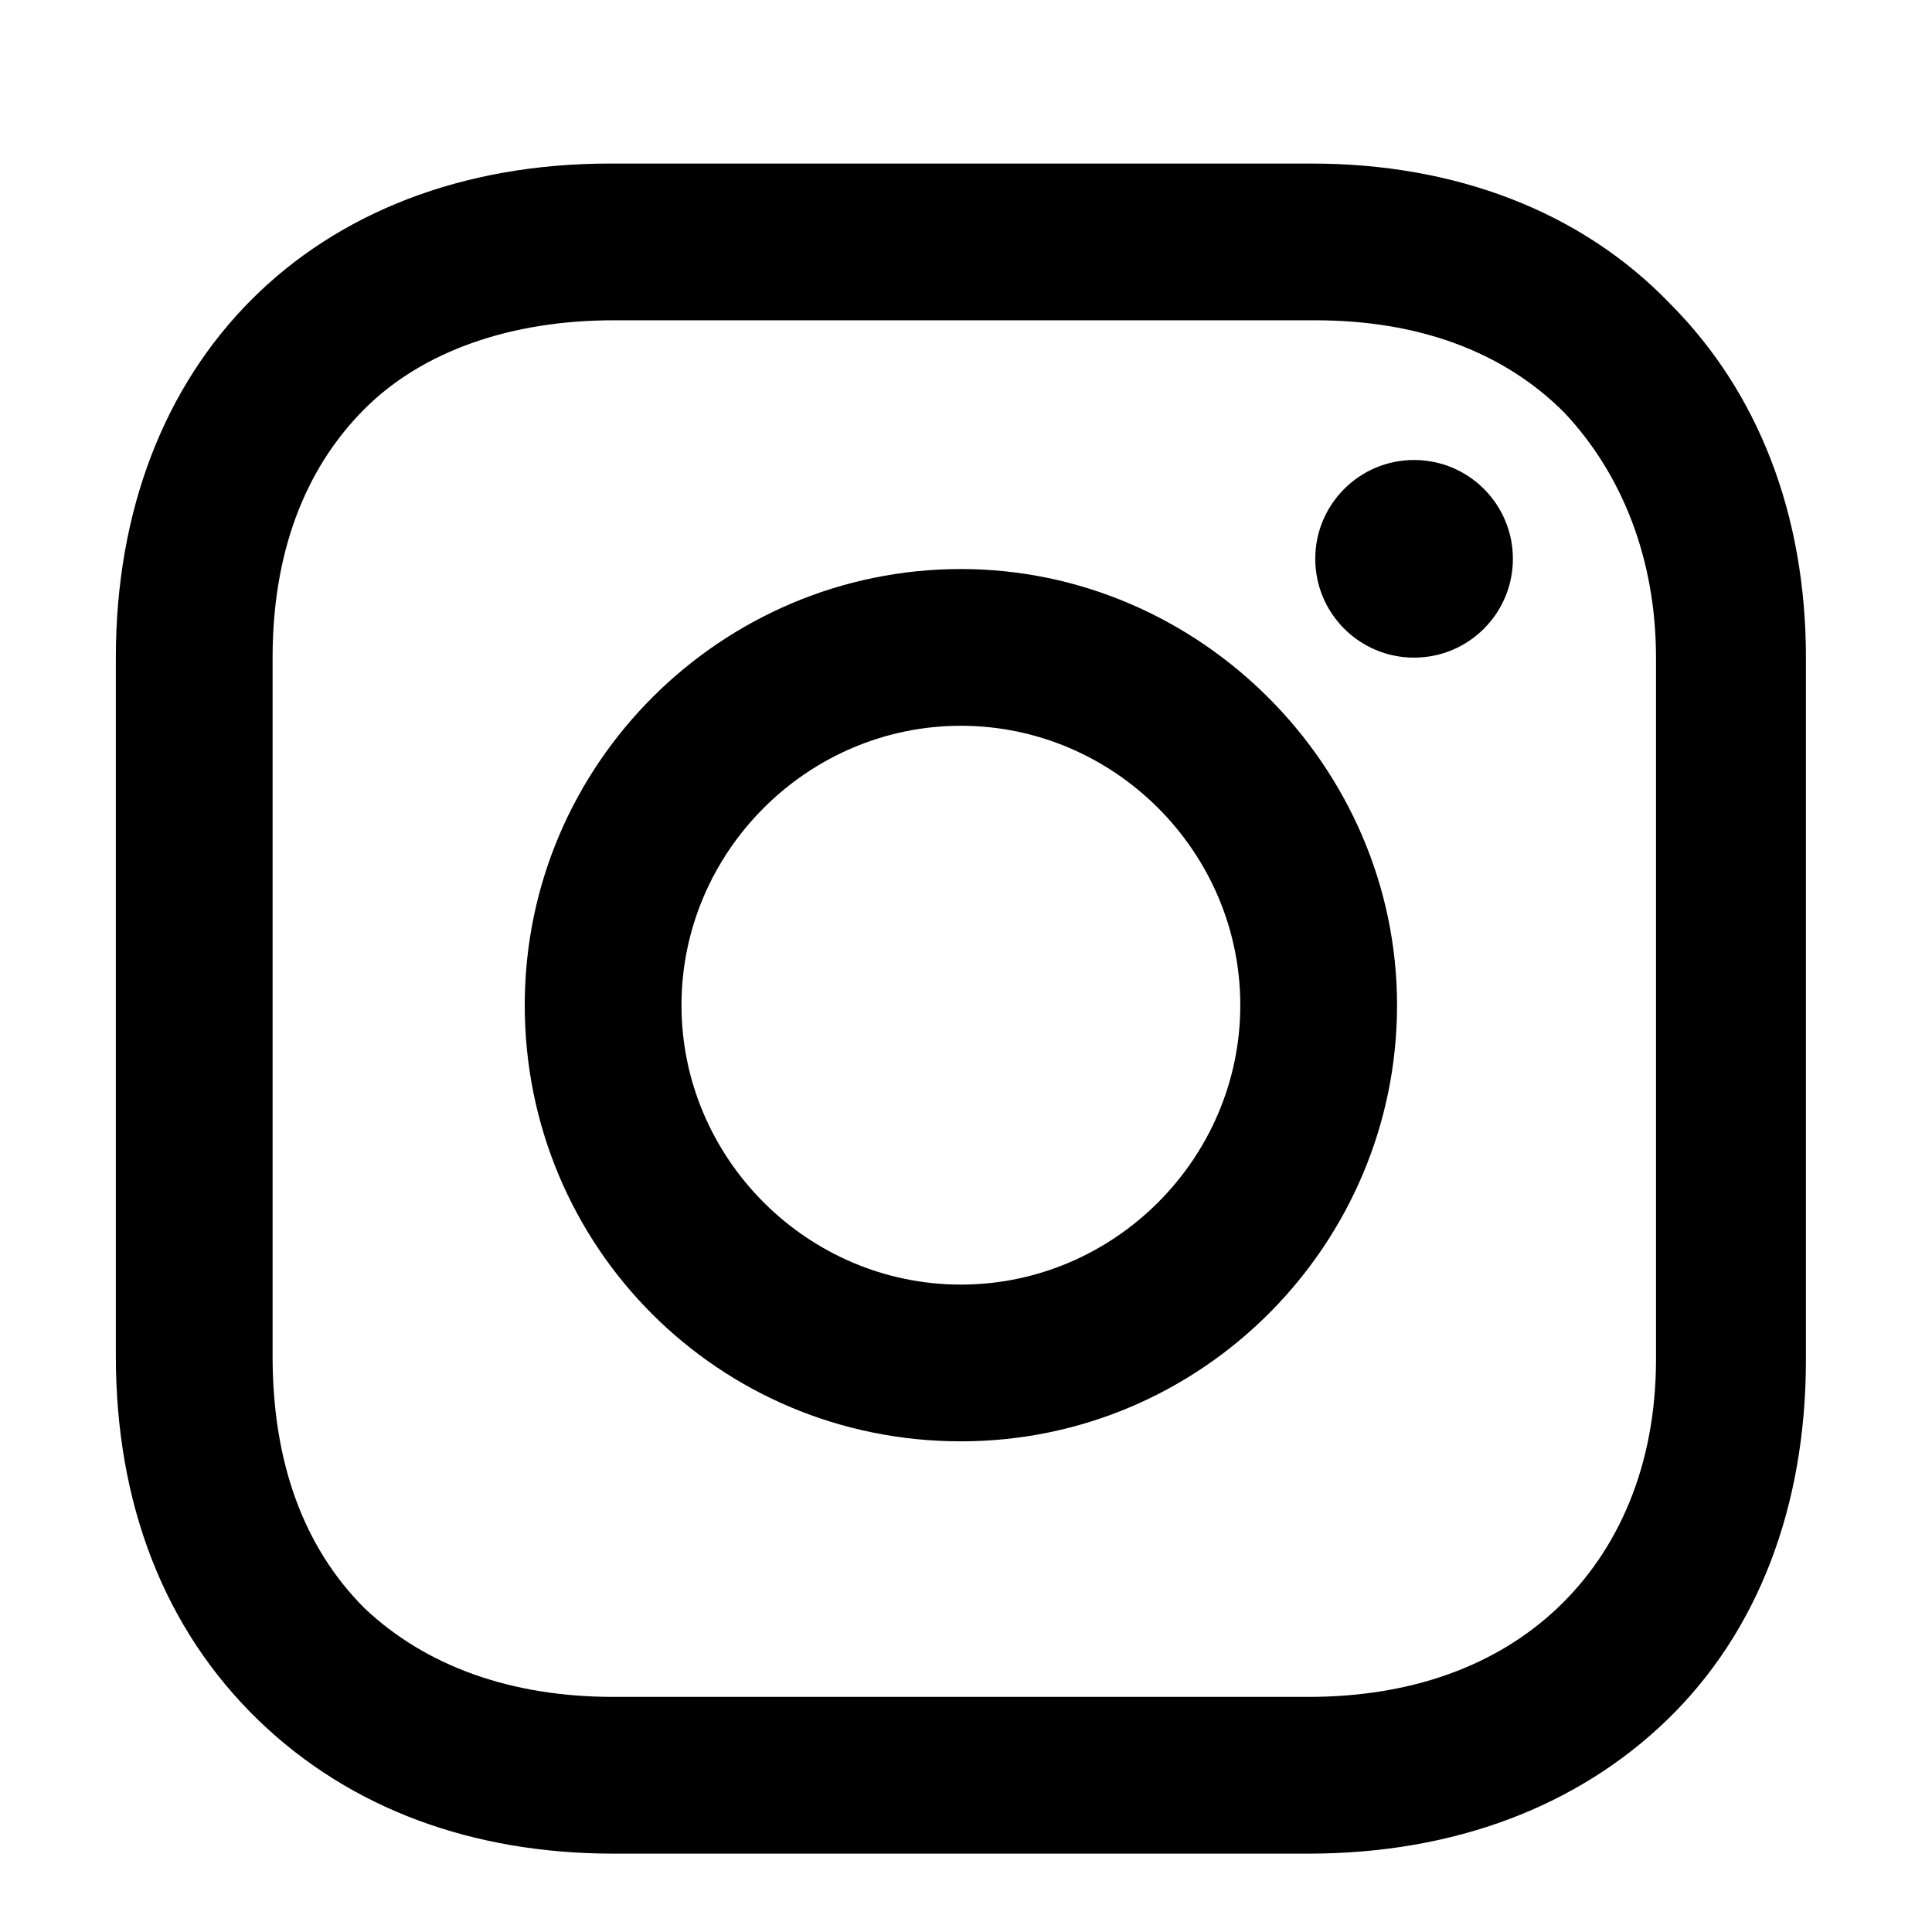
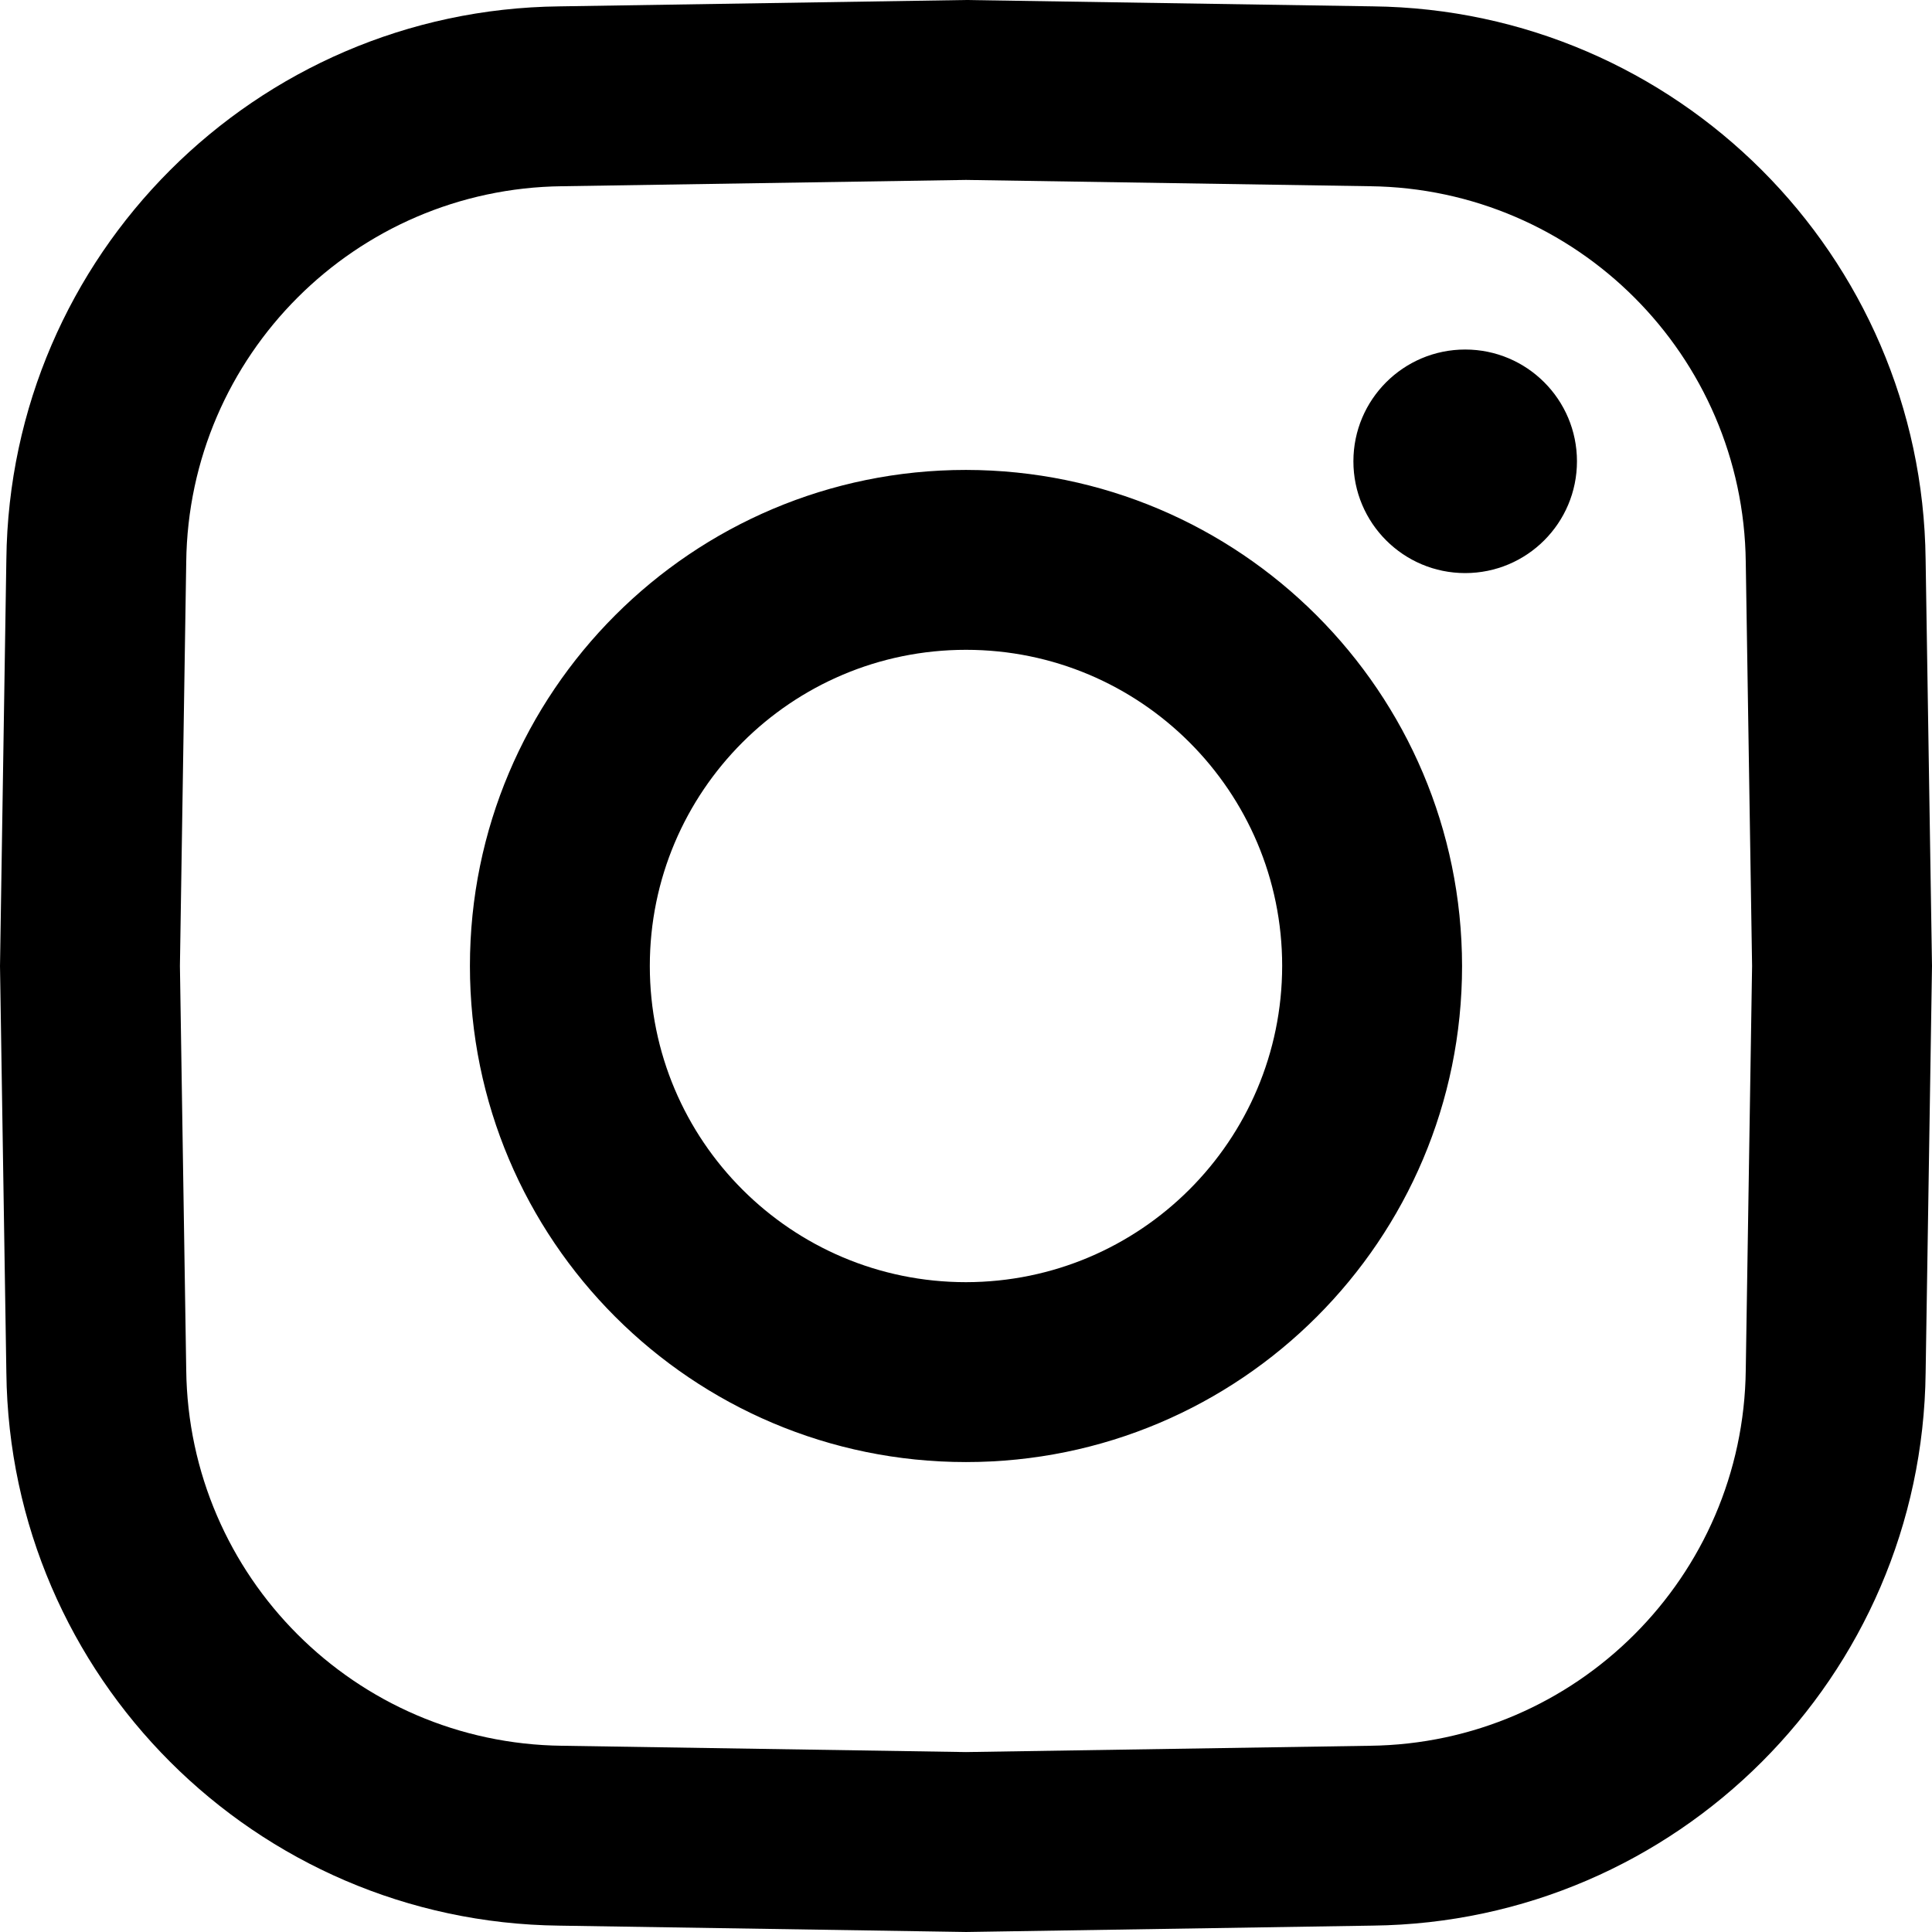
- <svg xmlns="http://www.w3.org/2000/svg" version="1.1" id="Layer_1" x="0px" y="0px" viewBox="0 0 56.7 56.7" enable-background="new 0 0 56.7 56.7" xml:space="preserve">
-   <g>
-     <path d="M28.2,16.7c-7,0-12.8,5.7-12.8,12.8s5.7,12.8,12.8,12.8S41,36.5,41,29.5S35.2,16.7,28.2,16.7z M28.2,37.7   c-4.5,0-8.2-3.7-8.2-8.2s3.7-8.2,8.2-8.2s8.2,3.7,8.2,8.2S32.7,37.7,28.2,37.7z" />
-     <circle cx="41.5" cy="16.4" r="2.9" />
-     <path d="M49,8.9c-2.6-2.7-6.3-4.1-10.5-4.1H17.9c-8.7,0-14.5,5.8-14.5,14.5v20.5c0,4.3,1.4,8,4.2,10.7c2.7,2.6,6.3,3.9,10.4,3.9   h20.4c4.3,0,7.9-1.4,10.5-3.9c2.7-2.6,4.1-6.3,4.1-10.6V19.3C53,15.1,51.6,11.5,49,8.9z M48.6,39.9c0,3.1-1.1,5.6-2.9,7.3   s-4.3,2.6-7.3,2.6H18c-3,0-5.5-0.9-7.3-2.6C8.9,45.4,8,42.9,8,39.8V19.3c0-3,0.9-5.5,2.7-7.3c1.7-1.7,4.3-2.6,7.3-2.6h20.6   c3,0,5.5,0.9,7.3,2.7c1.7,1.8,2.7,4.3,2.7,7.2V39.9L48.6,39.9z" />
-   </g>
+ <svg xmlns="http://www.w3.org/2000/svg" data-name="Google alt" id="Google_alt" viewBox="0 0 420 419.997">
+   <path d="M388.818,146.28a24.3,24.3,0,1,1-24.295-24.295A24.3,24.3,0,0,1,388.818,146.28ZM466,256l-0.005.306-1.38,88.105a121.58,121.58,0,0,1-120.2,120.2L256,466l-0.306-.006-88.105-1.376a121.586,121.586,0,0,1-120.206-120.2L46,256l0.006-.306,1.376-88.108a121.59,121.59,0,0,1,120.206-120.2L256,46l0.306,0.006,88.105,1.376a121.584,121.584,0,0,1,120.2,120.2Zm-39.112,0-1.374-87.8A82.654,82.654,0,0,0,343.8,86.485L256,85.114l-87.8,1.371A82.658,82.658,0,0,0,86.484,168.2L85.113,256l1.371,87.8A82.655,82.655,0,0,0,168.2,425.515l87.8,1.371,87.8-1.371A82.651,82.651,0,0,0,425.514,343.8Zm-63.048,0A107.841,107.841,0,1,1,256,148.159,107.962,107.962,0,0,1,363.84,256Zm-39.107,0A68.734,68.734,0,1,0,256,324.734,68.812,68.812,0,0,0,324.732,256Z" transform="translate(-46 -46.001)" />
</svg>
